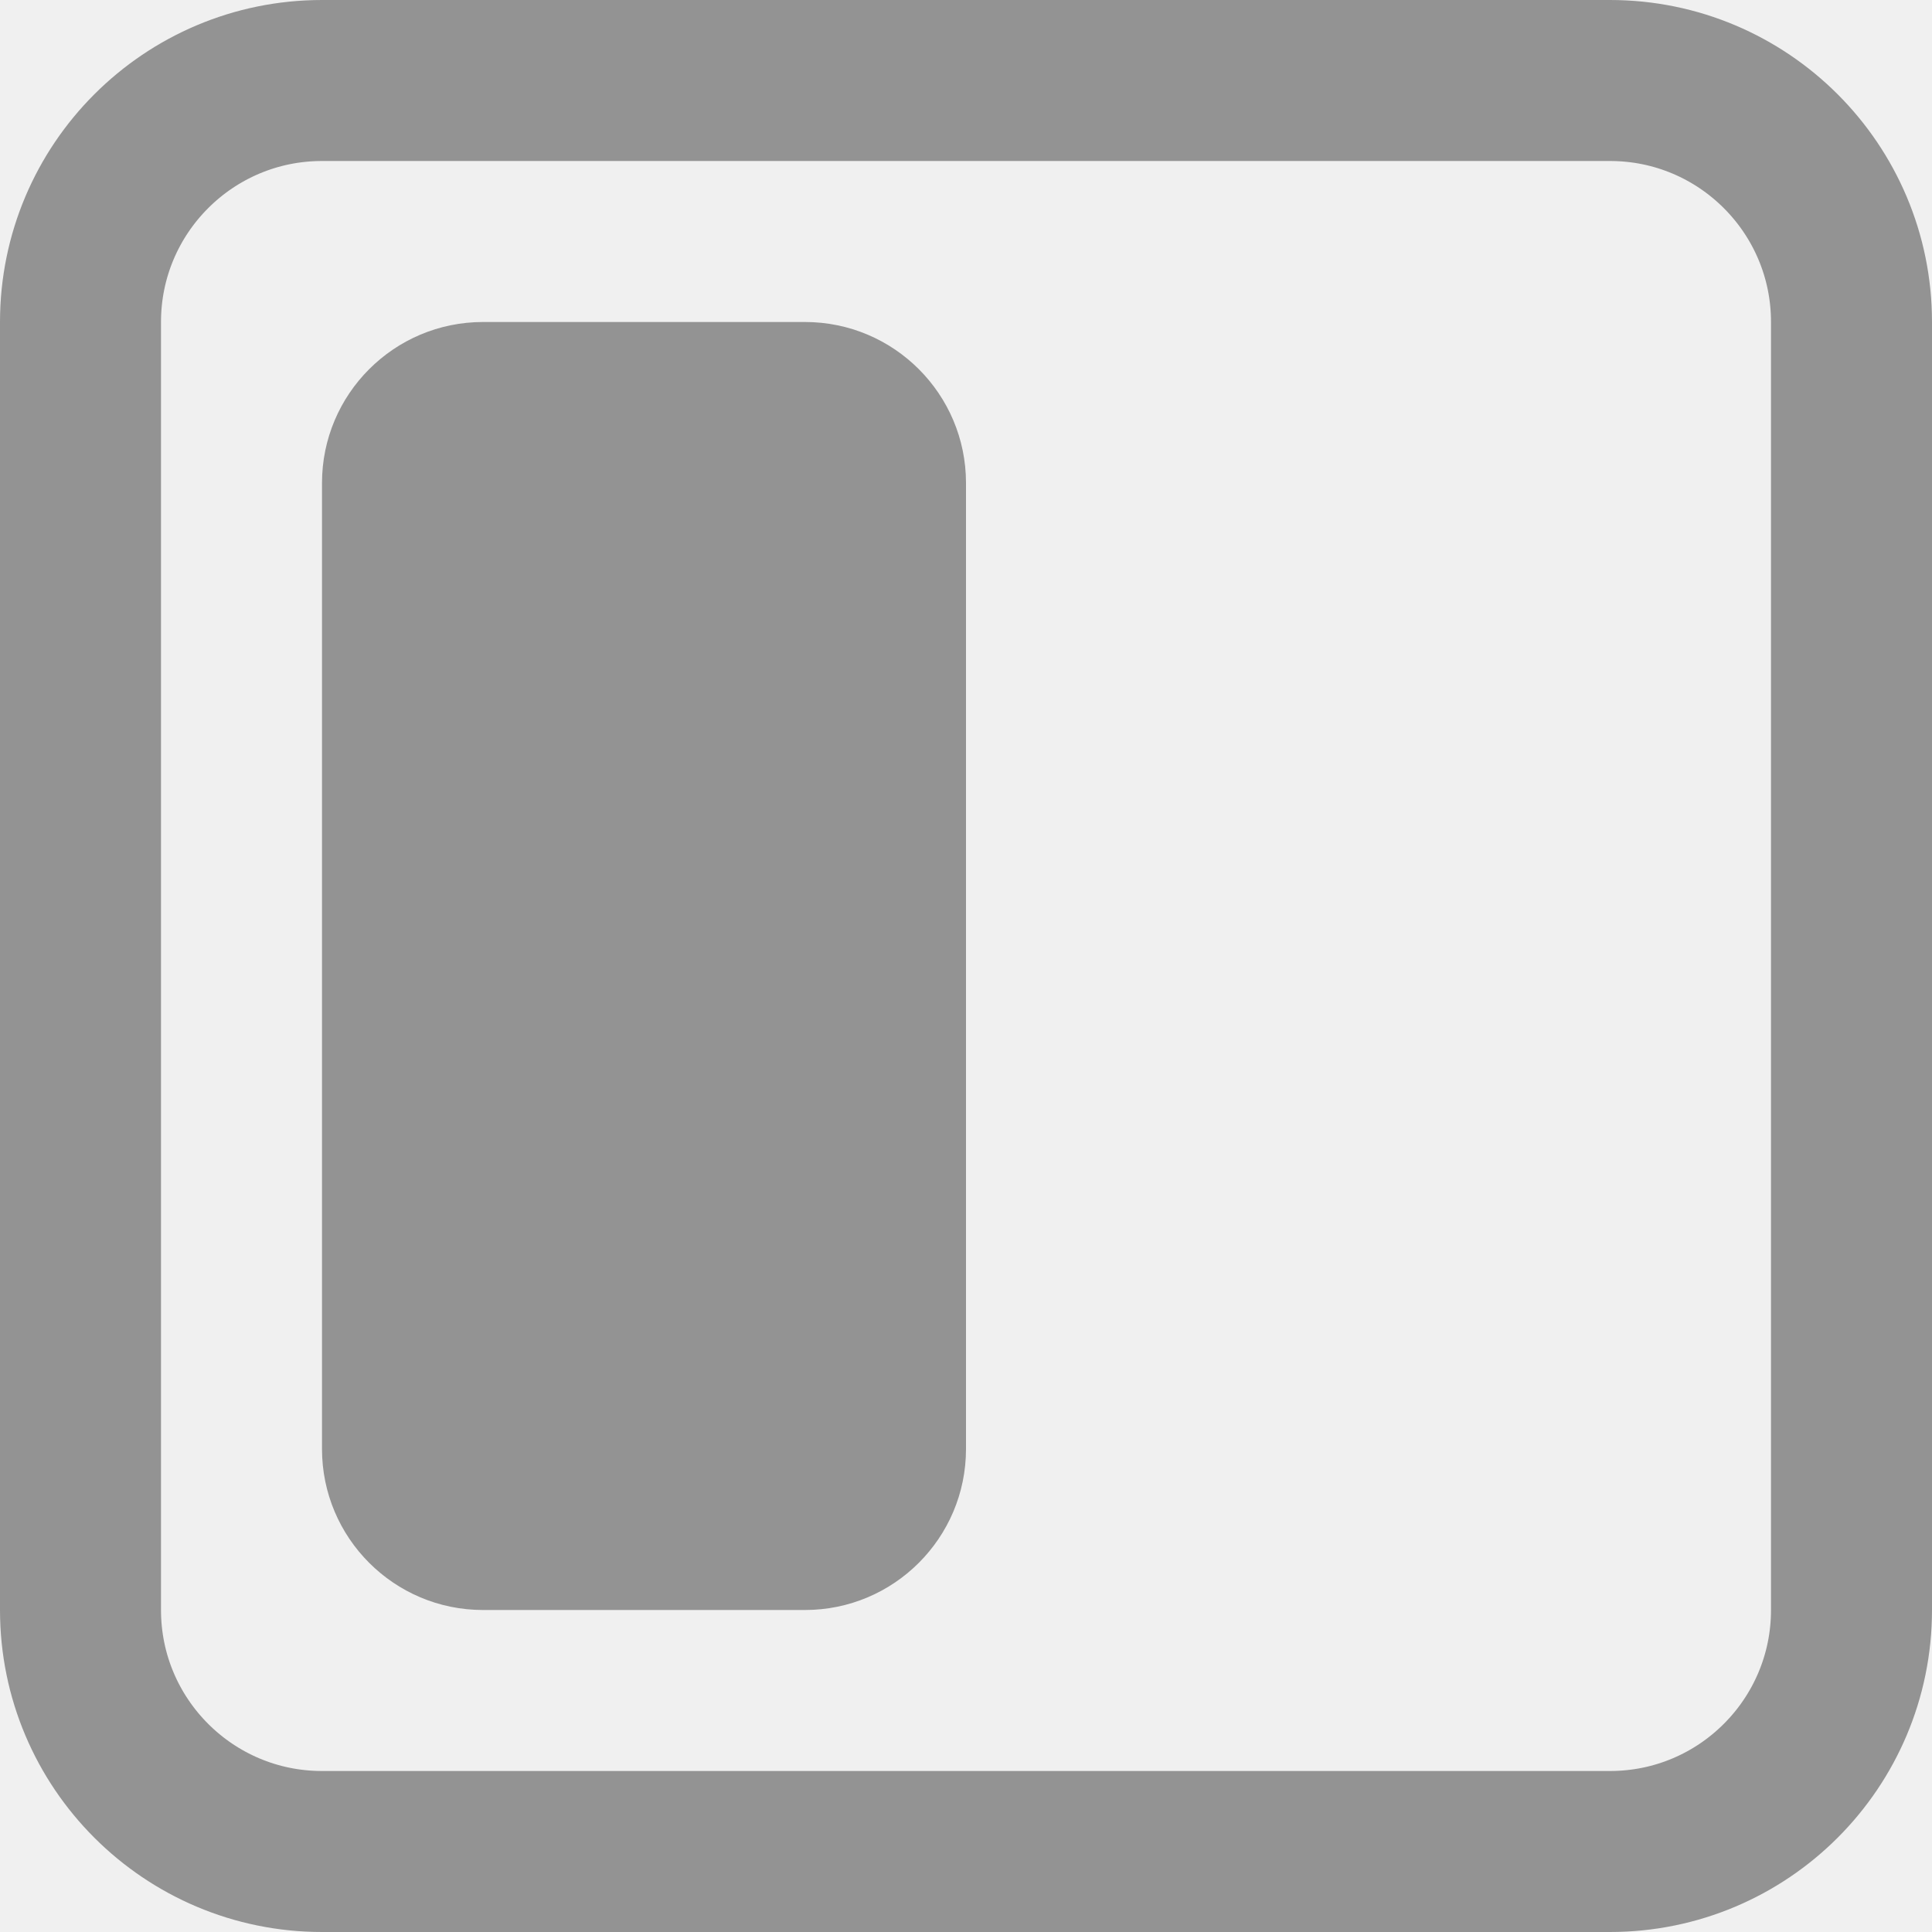
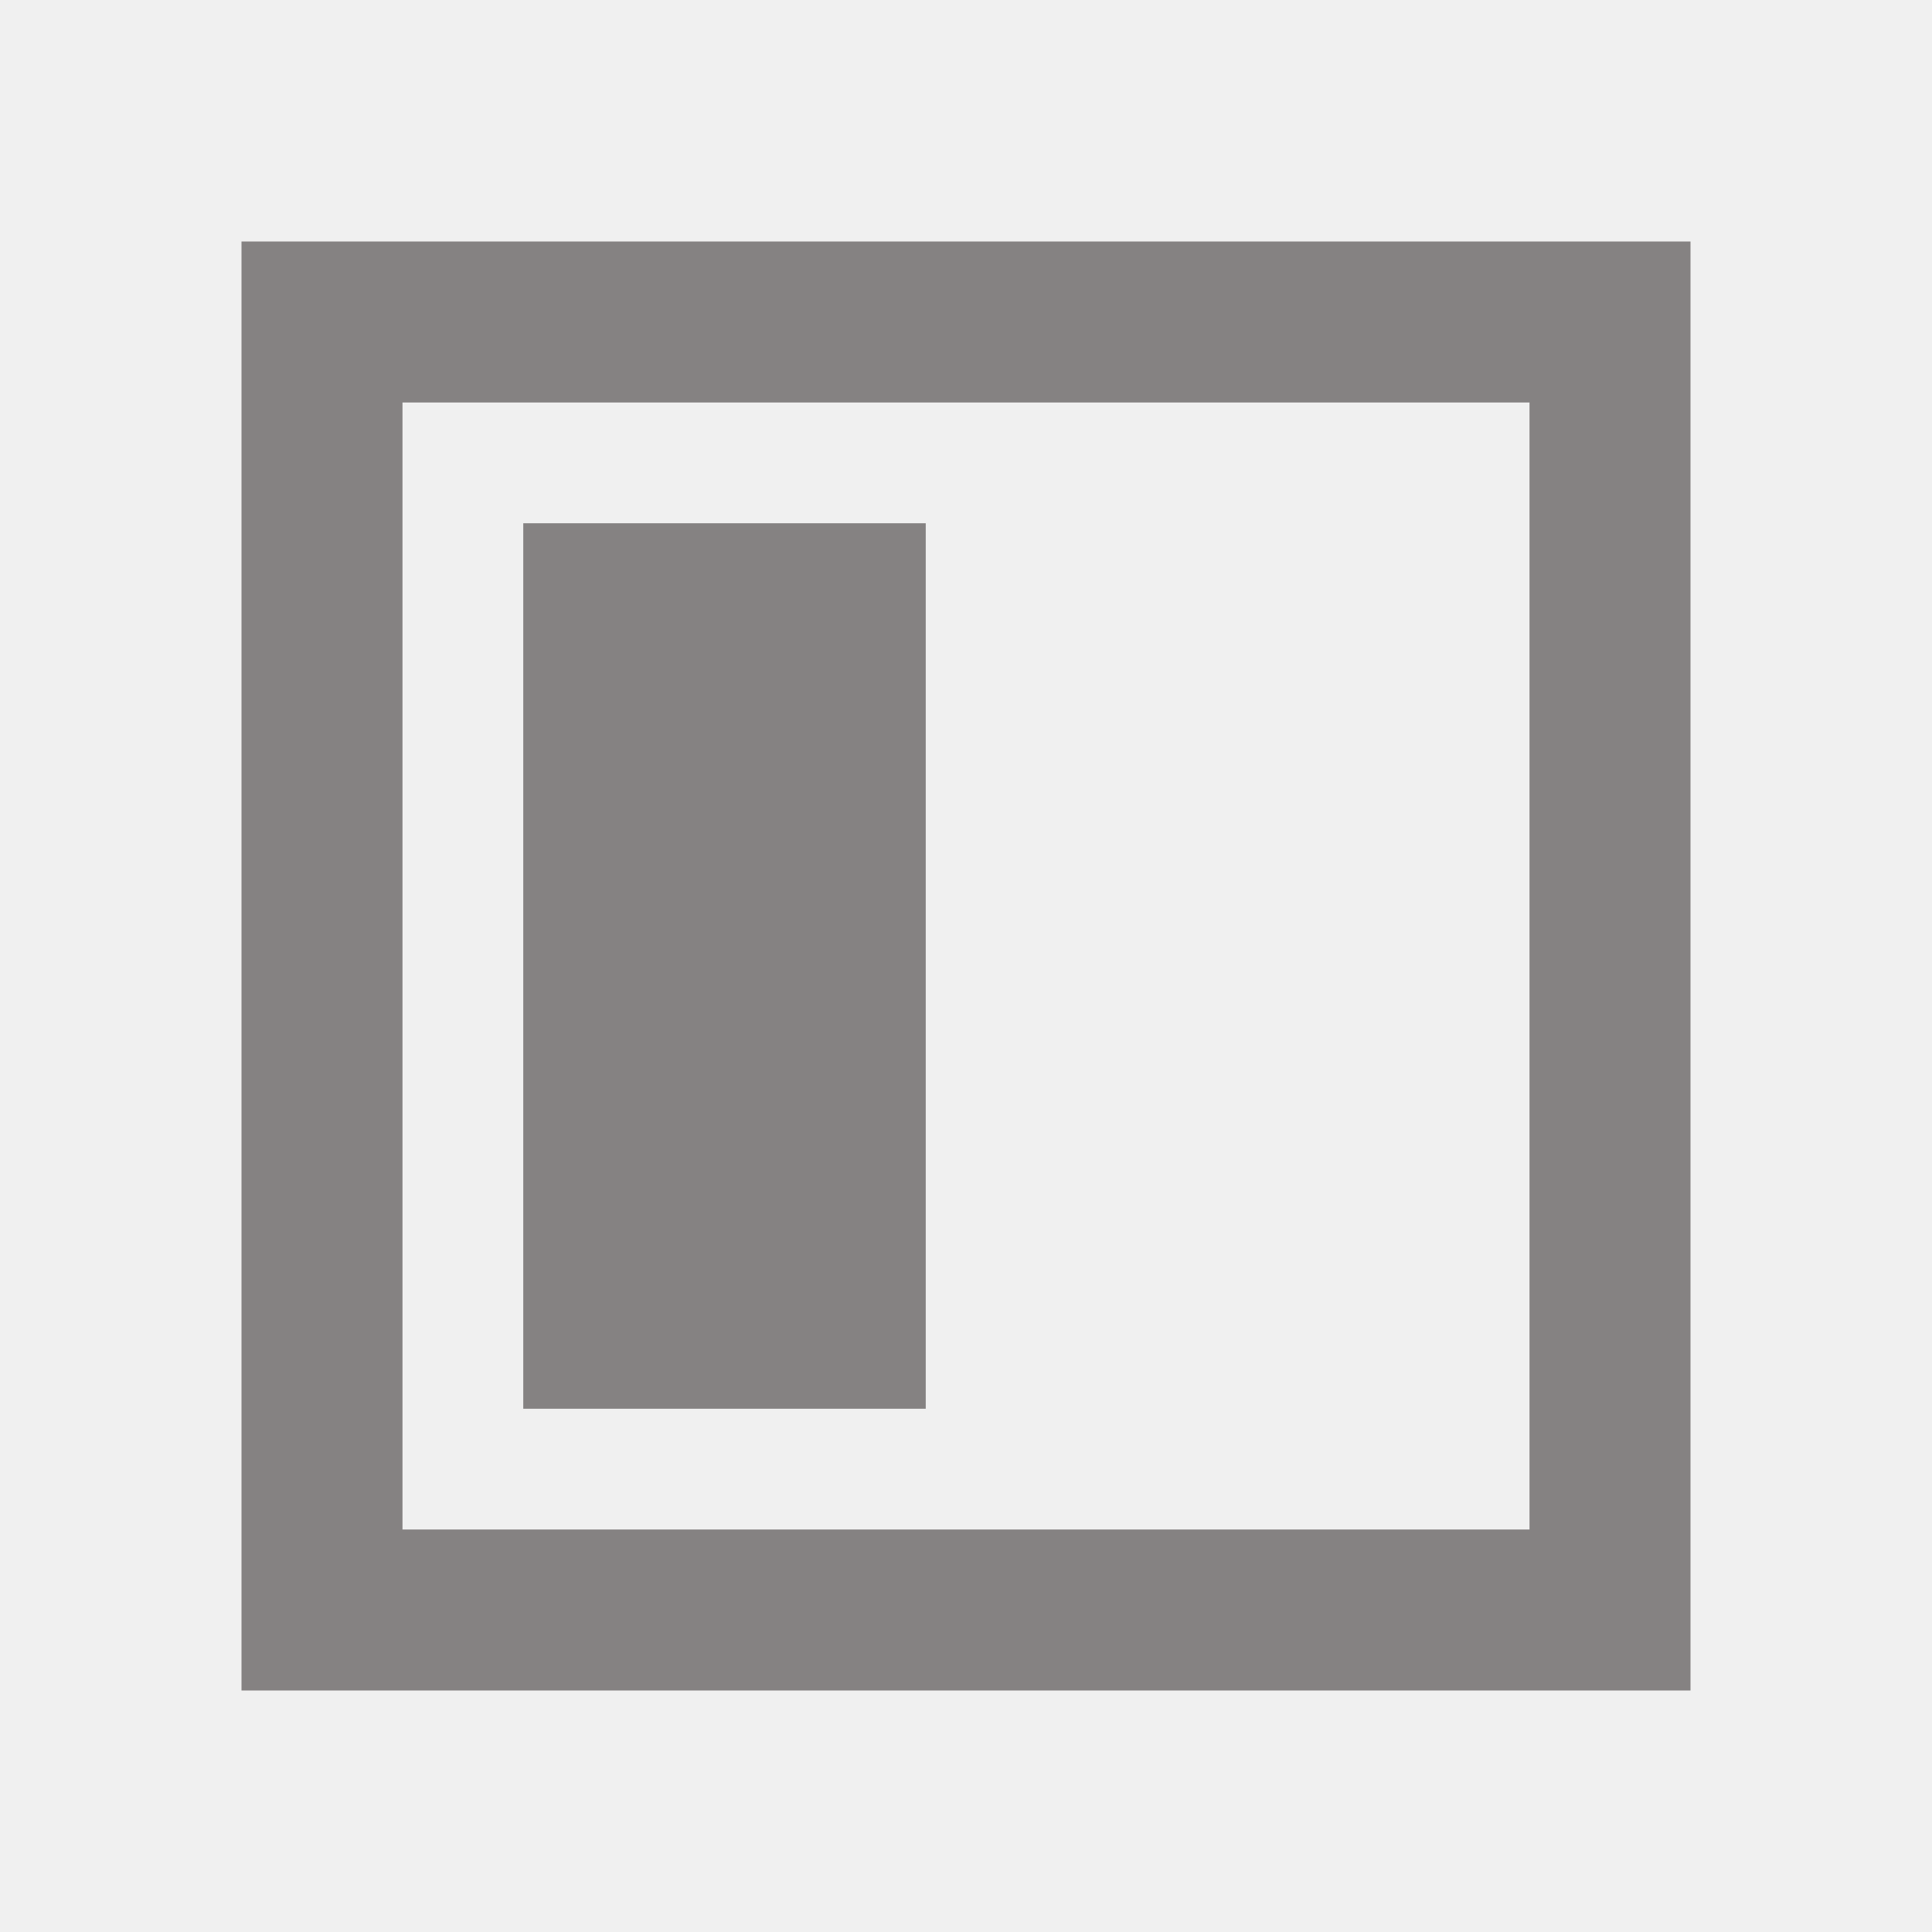
- <svg xmlns="http://www.w3.org/2000/svg" width="12" height="12" viewBox="0 0 12 12" fill="none">
-   <path d="M2 3C2 2.448 2.448 2 3 2L5 2C5.552 2 6 2.448 6 3L6 9C6 9.552 5.552 10 5 10H3C2.448 10 2 9.552 2 9L2 3Z" fill="#939393" />
-   <rect x="0.5" y="0.5" width="11" height="11" rx="1.5" stroke="#939393" />
+ <svg xmlns="http://www.w3.org/2000/svg" width="24" height="24" viewBox="0 0 24 24" fill="none">
+   <g clip-path="url(#clip0_2464_519689)">
+     <rect x="6.5" y="6.5" width="5" height="11" fill="#858282" />
+     <path fill-rule="evenodd" clip-rule="evenodd" d="M19 5H5V19H19V5ZM3 3V21H21V3H3Z" fill="#858282" />
+   </g>
+   <defs>
+     <clipPath id="clip0_2464_519689">
+       <rect width="24" height="24" fill="white" />
+     </clipPath>
+   </defs>
</svg>
